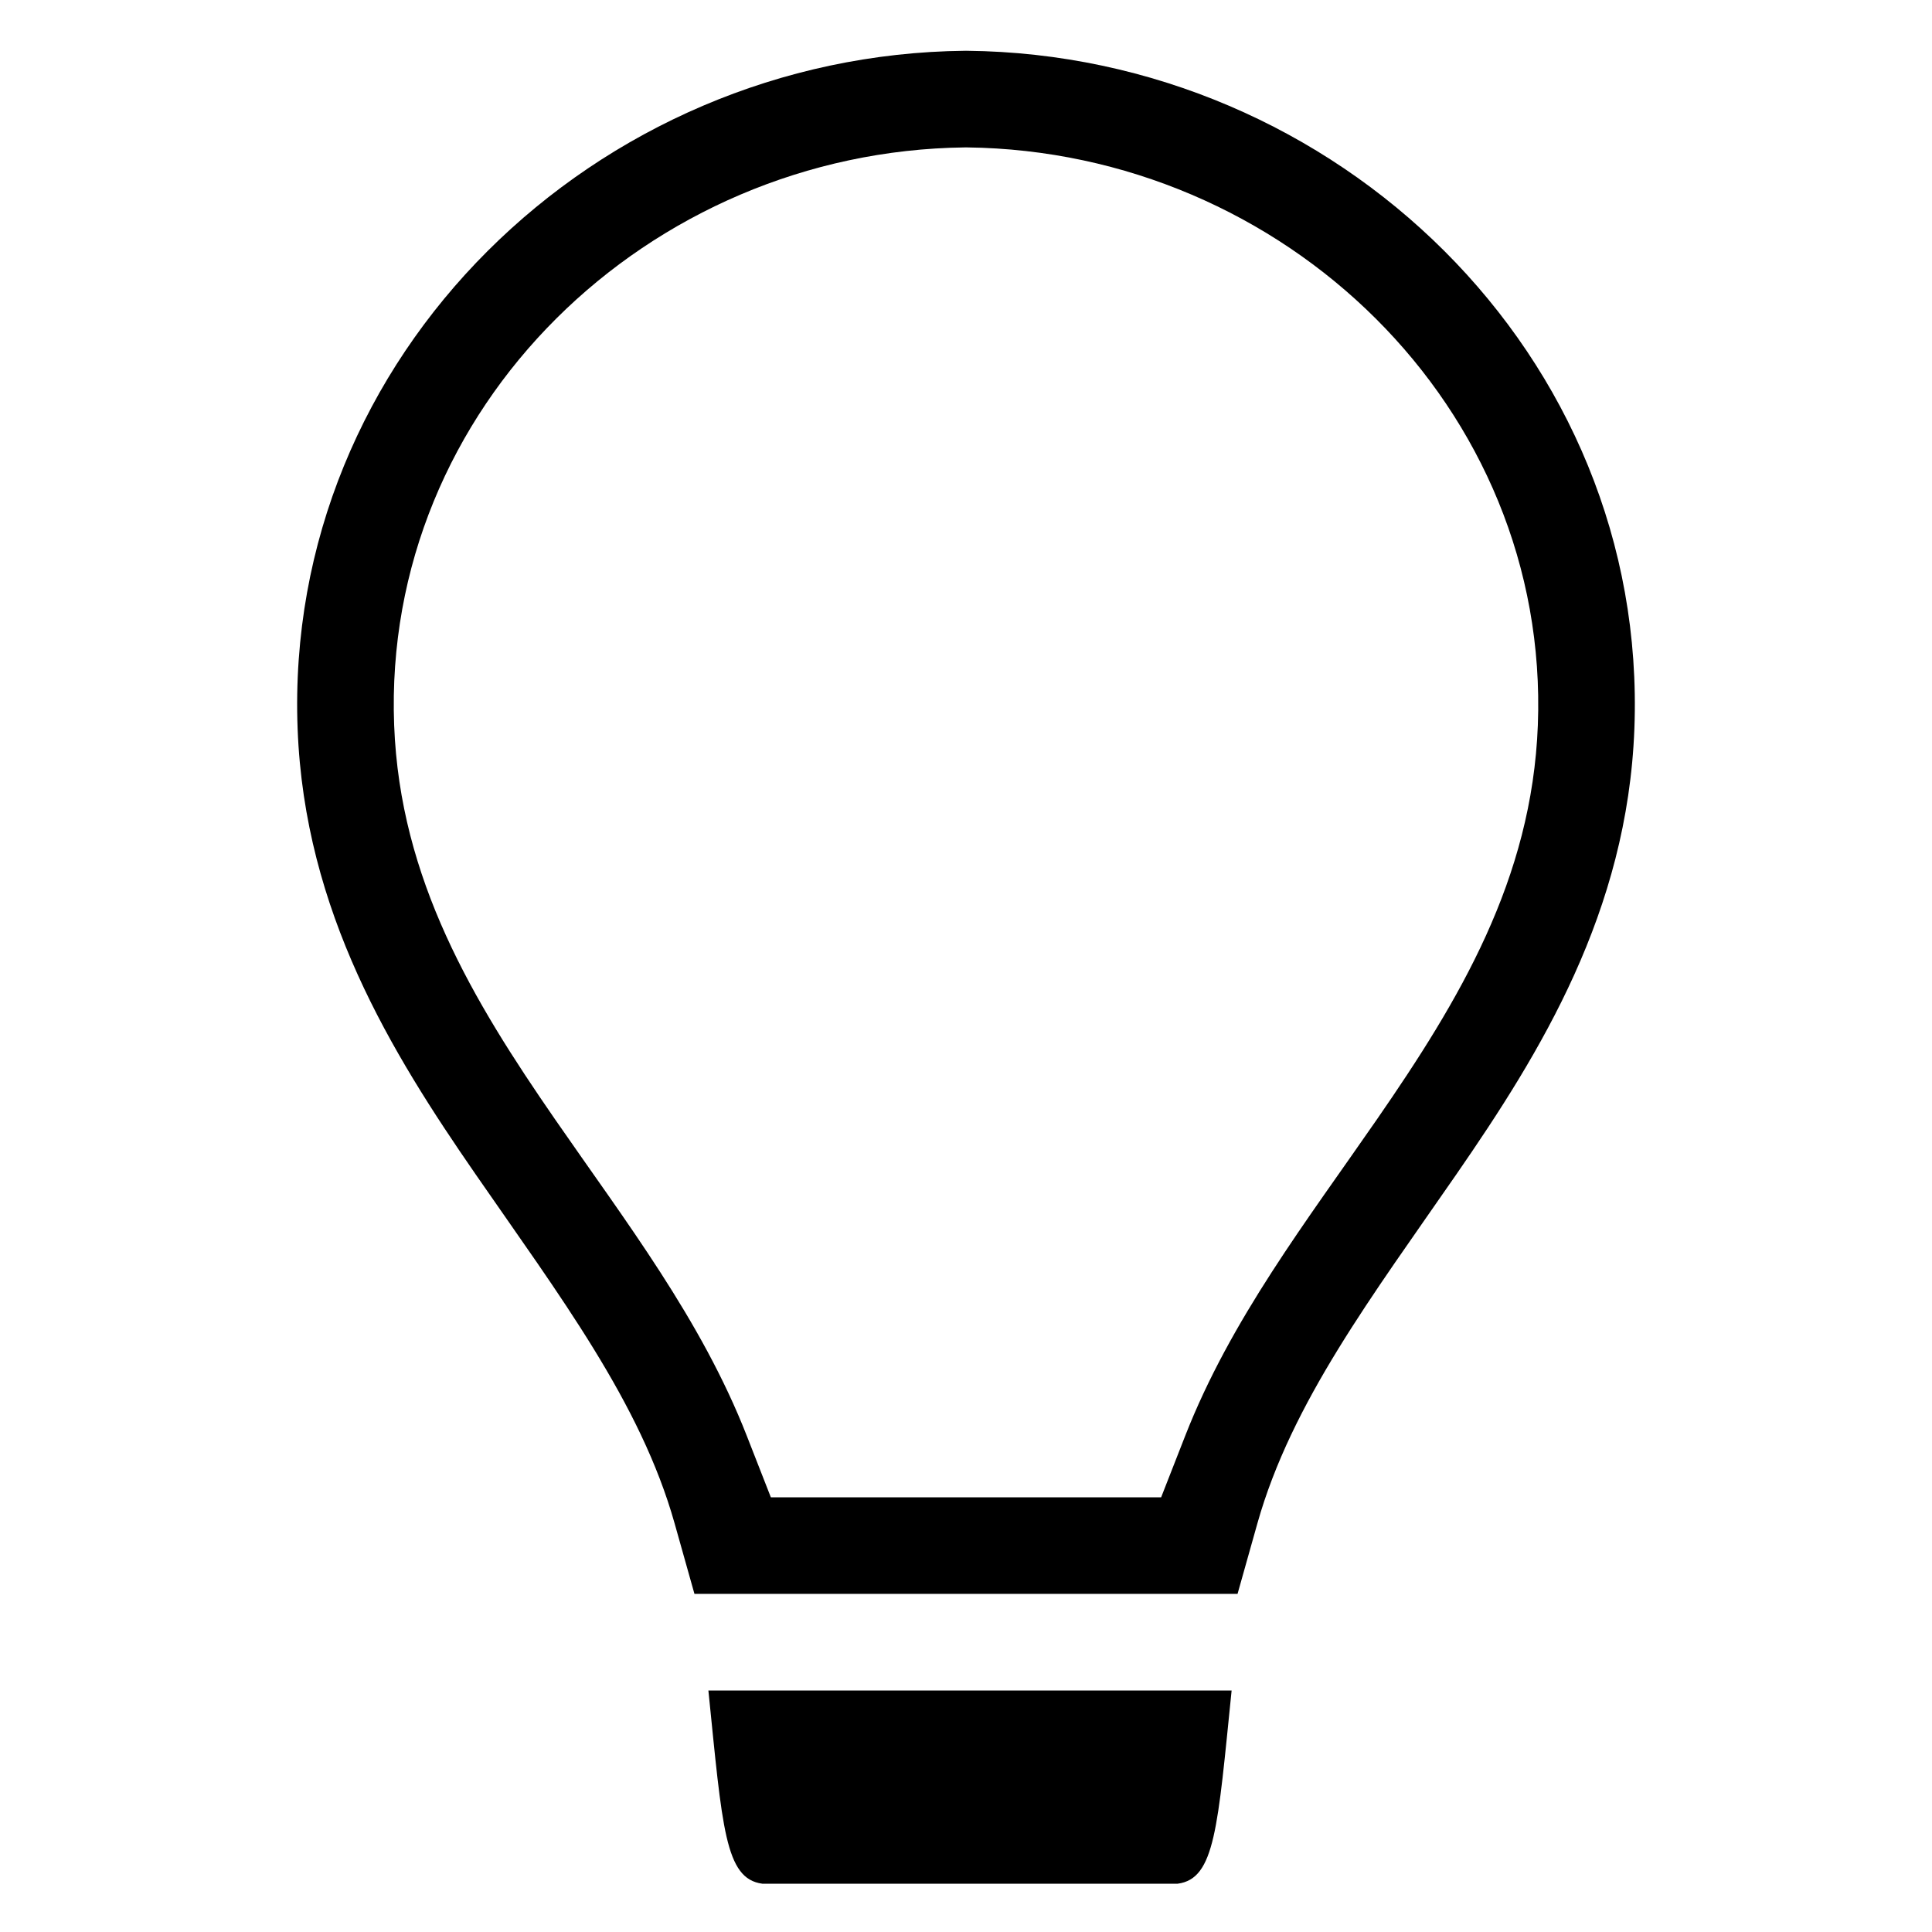
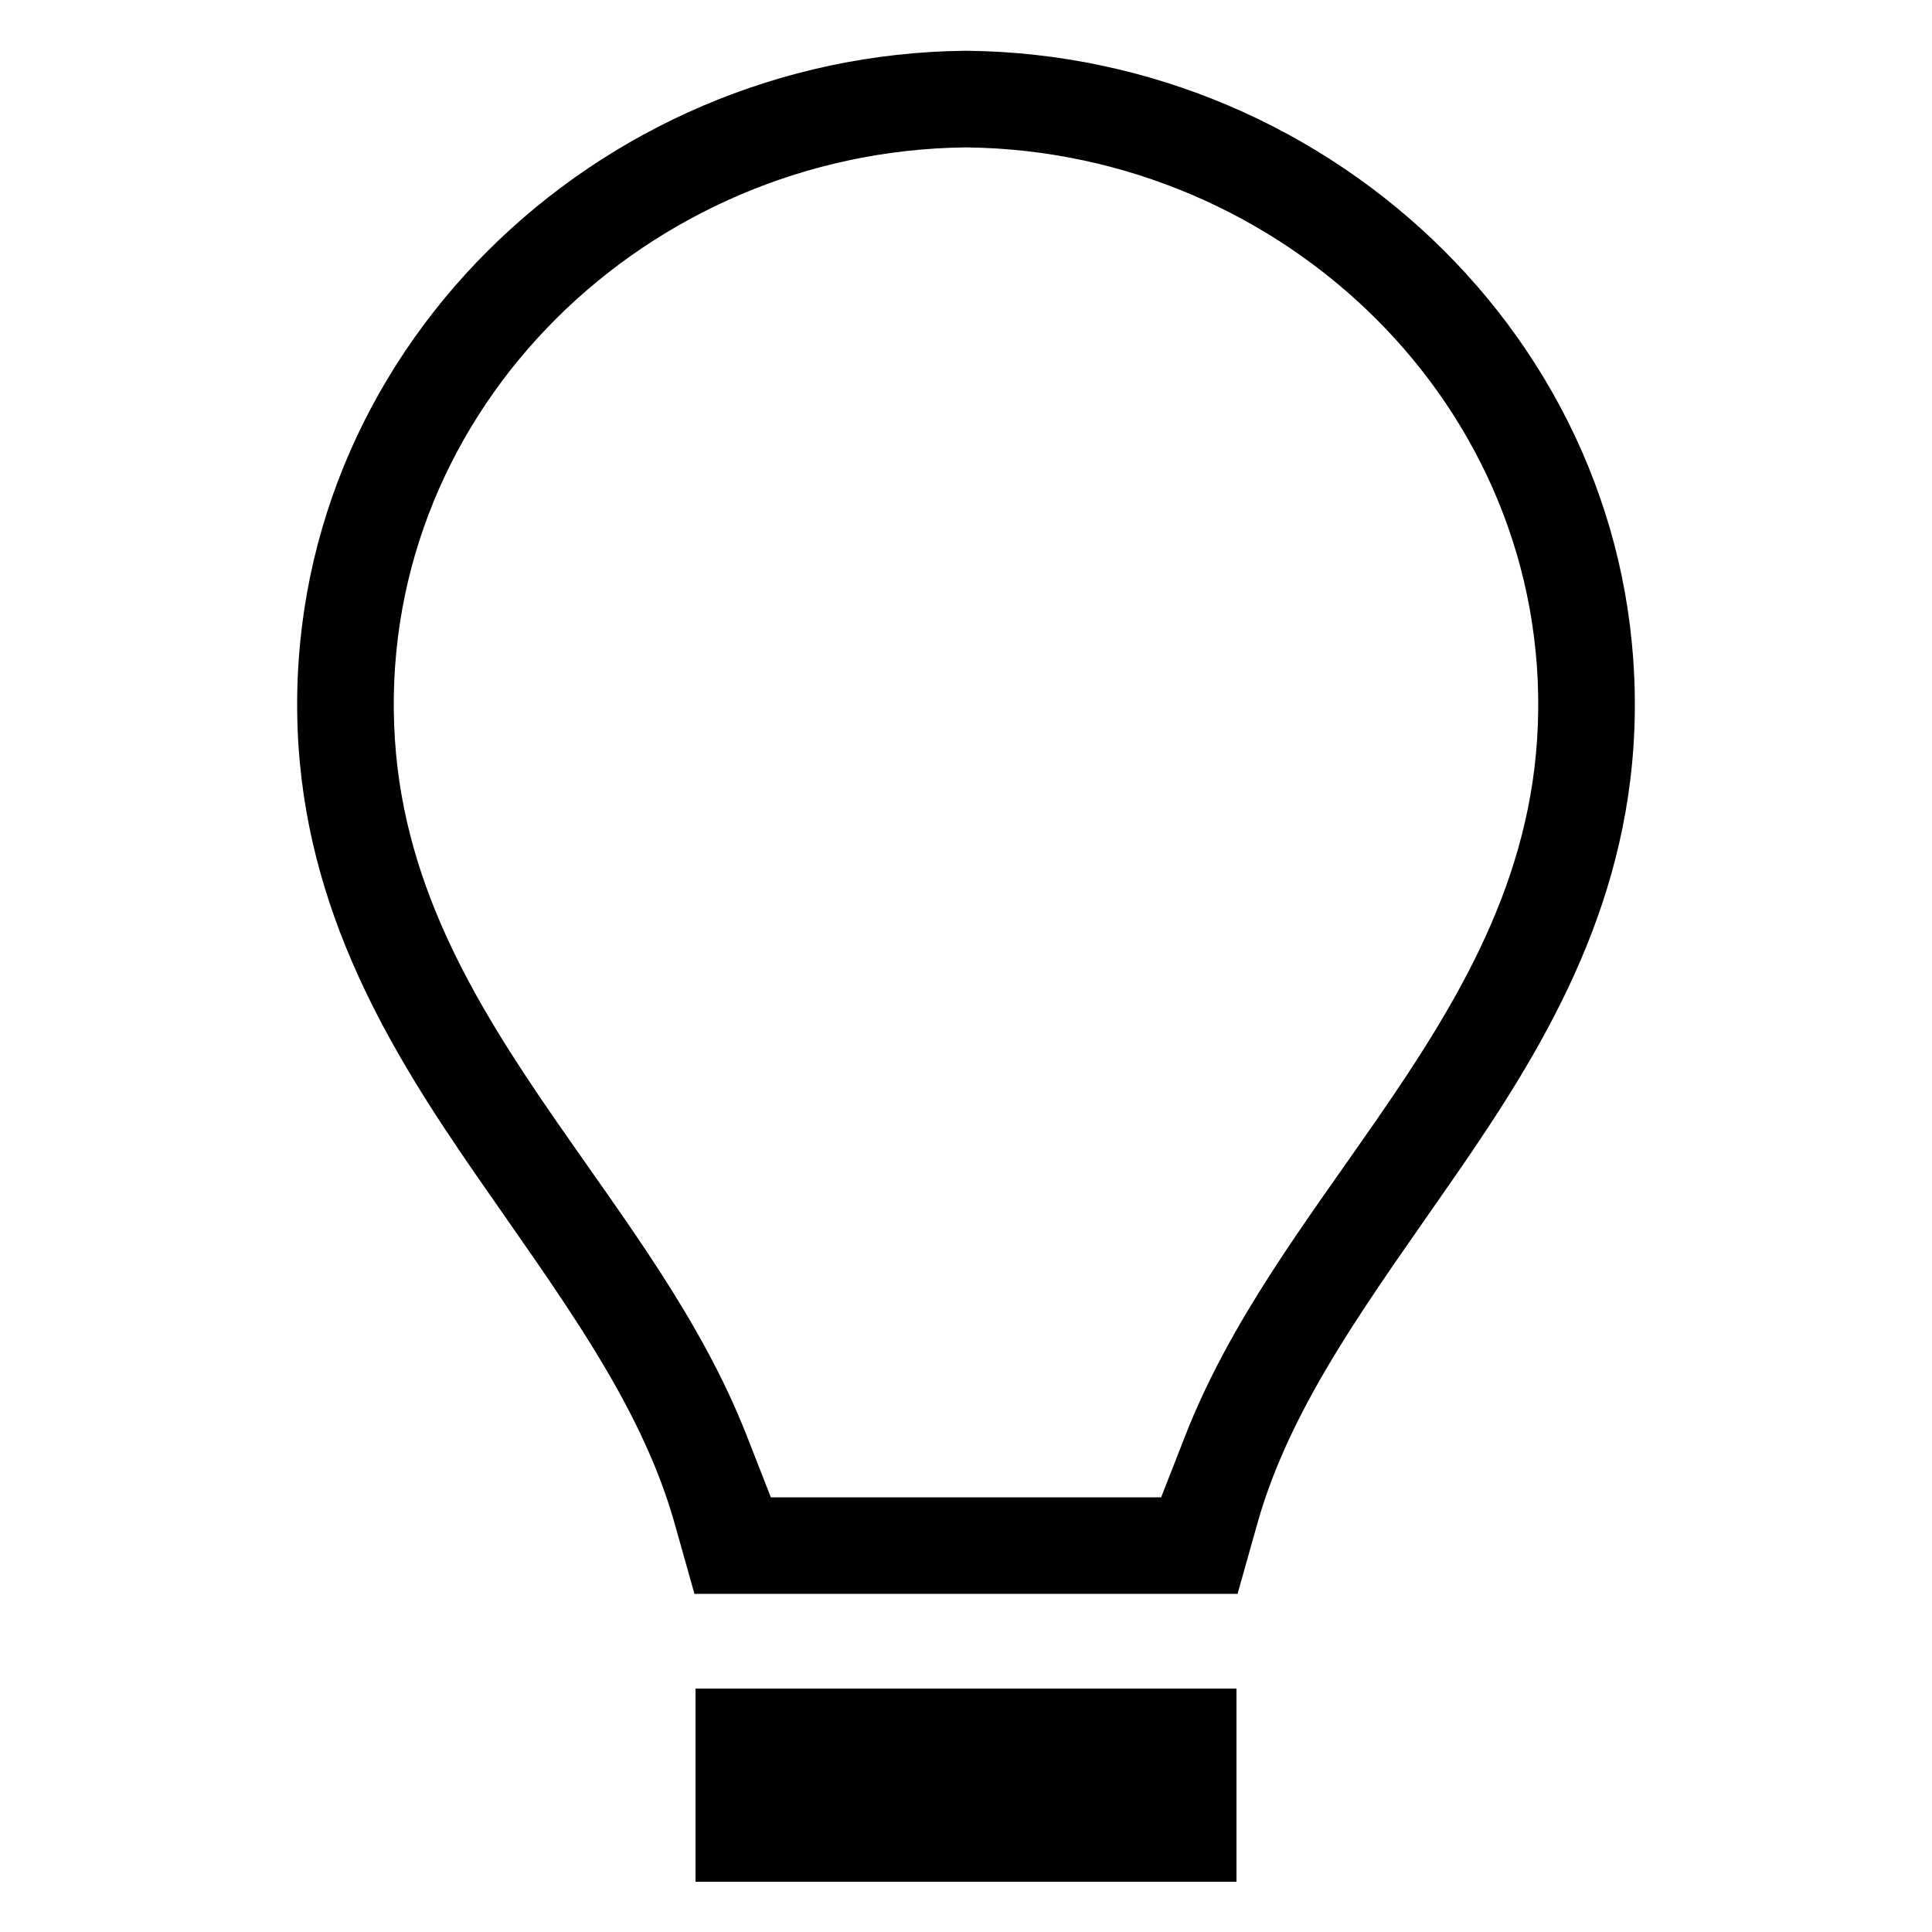
<svg xmlns="http://www.w3.org/2000/svg" width="1000" height="1000" id="svg2988" version="1.1">
  <defs id="defs2990" />
  <g id="layer1" transform="translate(0,-52.36218)" style="display:inline">
-     <path id="path4201" style="opacity:1;fill:#000000;fill-opacity:1;stroke:none;stroke-width:90.909;stroke-linecap:butt;stroke-linejoin:round;stroke-miterlimit:4;stroke-dasharray:none;stroke-dashoffset:0.85;stroke-opacity:1" d="m 366.663,927.362 c 7.246,71.181 8.546,97.428 27.893,100 l 215.035,0 c 19.347,-2.572 20.648,-28.819 27.893,-100 z M 500,78.641 l -0.51,0.006 C 308.461,80.593 146.687,236.124 154.049,429.606 c 3.605,94.758 48.561,167.508 92.012,230.406 43.451,62.898 85.487,118.216 103.127,180.896 l 10.26,36.453 281.105,0 10.26,-36.453 C 668.453,778.229 710.489,722.911 753.939,660.013 797.39,597.114 842.346,524.364 845.951,429.606 853.313,236.124 691.539,80.593 500.51,78.647 L 500,78.641 Z m 0,50.014 0.607,0.008 c 163.831,1.99 301.637,134.569 295.379,299.041 -3.041,79.914 -40.812,142.55 -83.186,203.889 -36.443,52.754 -75.729,103.614 -99.357,163.99 l -12.436,31.779 -202.016,0 -12.436,-31.779 C 362.929,735.206 323.642,684.347 287.199,631.593 244.826,570.254 207.054,507.618 204.014,427.704 197.756,263.232 335.562,130.653 499.393,128.663 L 500,128.655 Z" />
+     <path id="rect4159" style="opacity:1;fill:#000000;fill-opacity:1;stroke:none;stroke-width:100;stroke-linecap:butt;stroke-linejoin:miter;stroke-miterlimit:4;stroke-dasharray:none;stroke-dashoffset:0.85;stroke-opacity:1" d="m 360,926.362 280,0 0,100 -280,0 z m 140,-847.721 -0.51,0.006 c -191.029,1.946 -352.803,157.476 -345.441,350.959 3.605,94.758 48.561,167.508 92.012,230.406 43.451,62.898 85.487,118.216 103.127,180.896 l 10.26,36.453 281.105,0 10.26,-36.453 C 668.453,778.229 710.489,722.911 753.939,660.013 797.39,597.114 842.346,524.364 845.951,429.606 853.313,236.124 691.539,80.593 500.51,78.647 Z m 0,50.014 0.607,0.008 c 163.831,1.99 301.637,134.569 295.379,299.041 -3.041,79.914 -40.812,142.55 -83.186,203.889 -36.443,52.754 -75.729,103.614 -99.357,163.99 l -12.436,31.779 -202.016,0 -12.436,-31.779 c -23.628,-60.377 -62.914,-111.236 -99.357,-163.99 -42.373,-61.339 -80.145,-123.974 -83.186,-203.889 -6.258,-164.472 131.548,-297.051 295.379,-299.041 z" />
  </g>
</svg>
